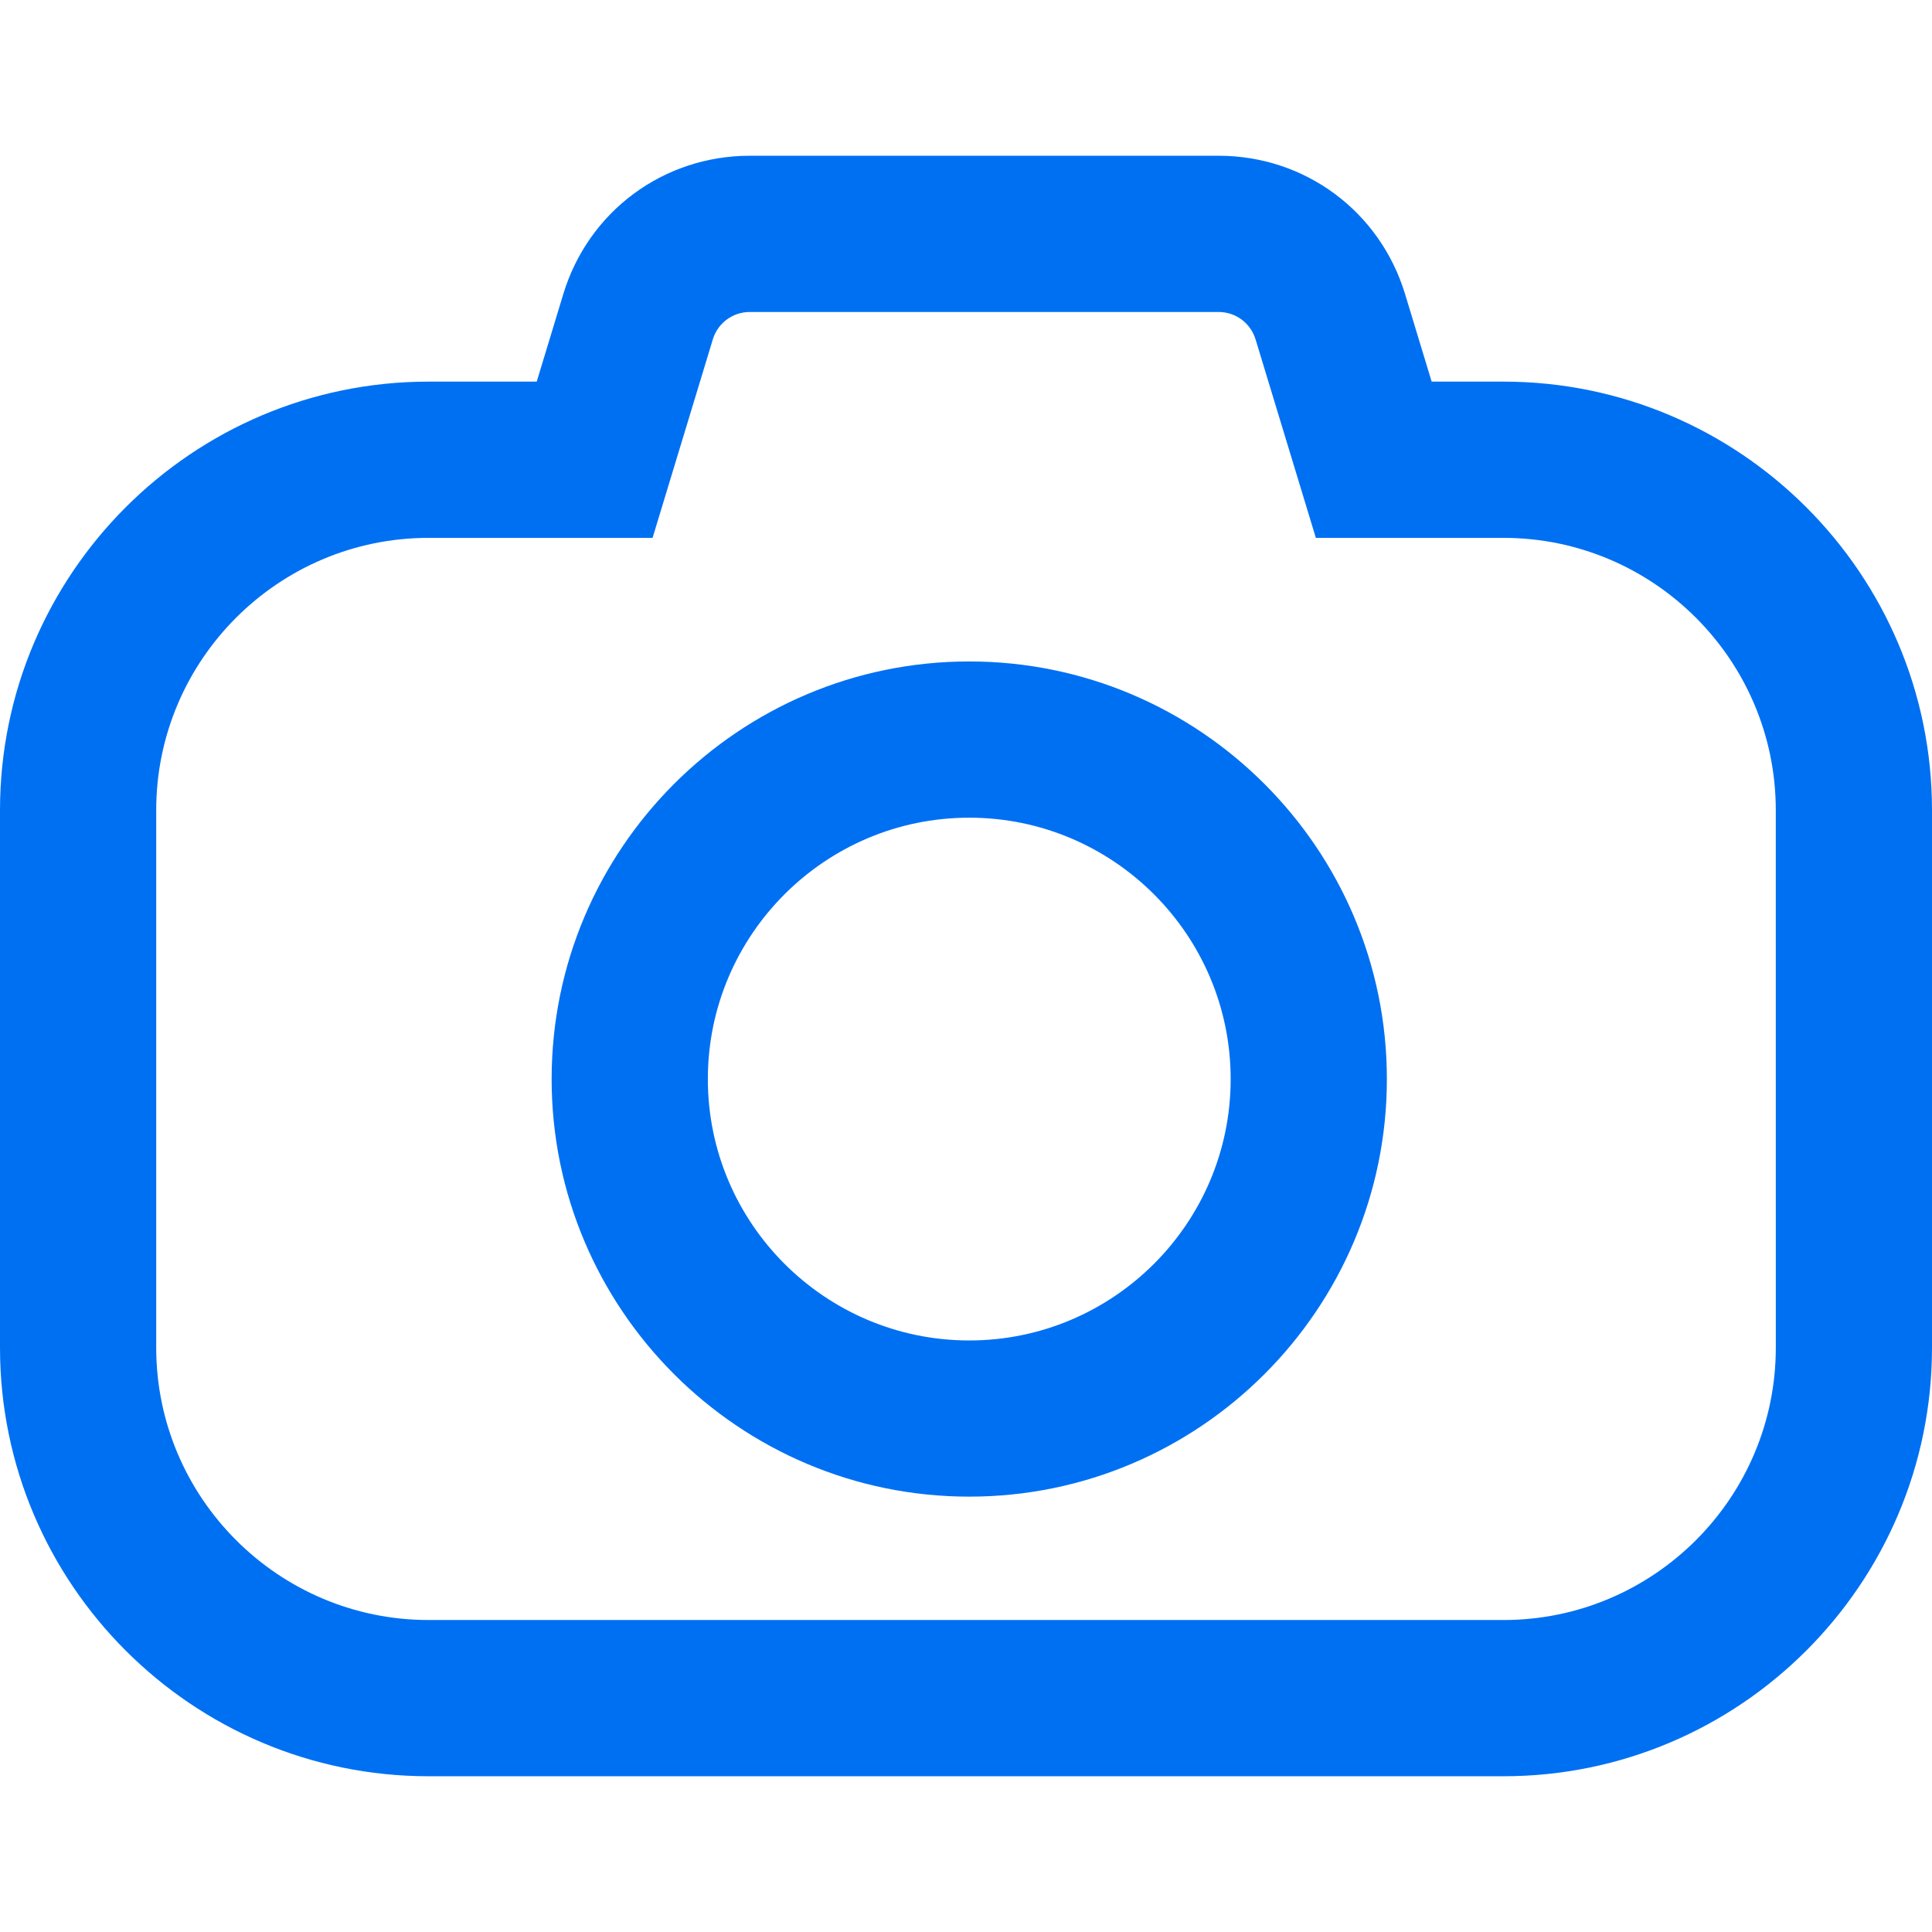
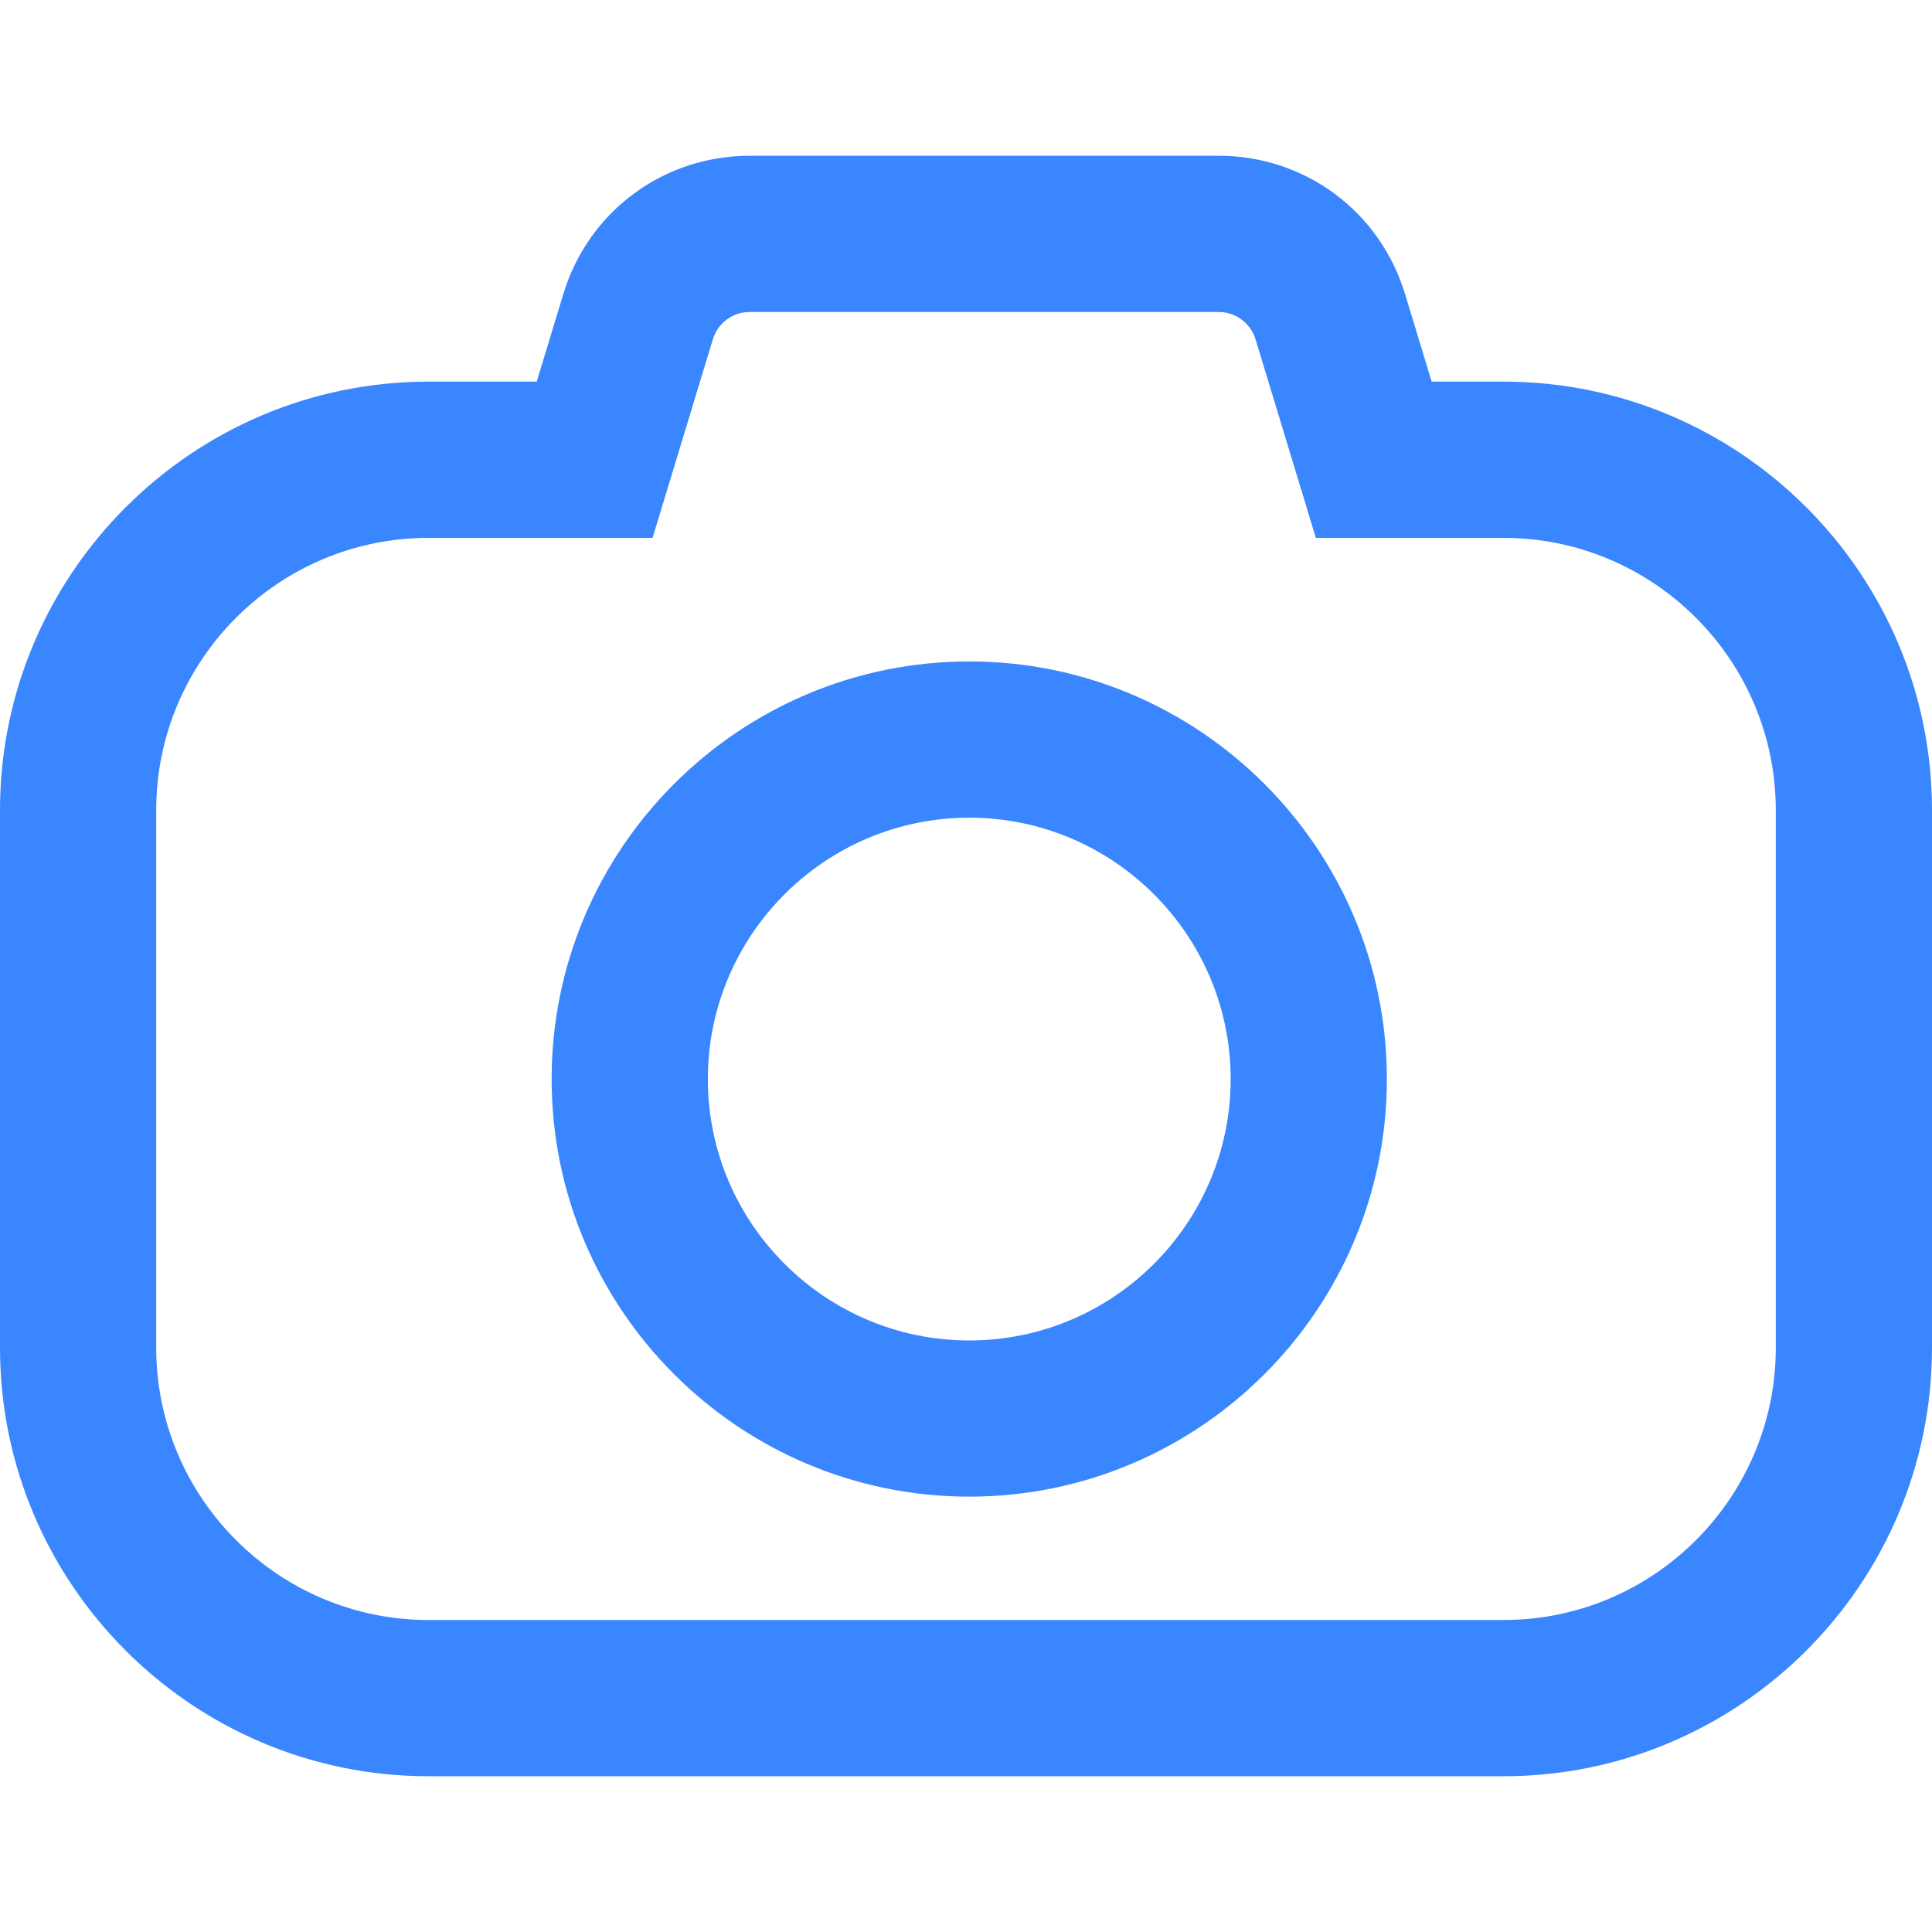
- <svg xmlns="http://www.w3.org/2000/svg" version="1.1" id="Capa_1" x="0px" y="0px" viewBox="0 0 74.207 74.207" fill="#0070f3" xml:space="preserve">
+ <svg xmlns="http://www.w3.org/2000/svg" version="1.1" id="Capa_1" x="0px" y="0px" viewBox="0 0 74.207 74.207" fill="#3a86ff" xml:space="preserve">
  <g>
    <path d="M57.746,14.658h-2.757l-1.021-3.363c-0.965-3.178-3.844-5.313-7.164-5.313H28.801c-3.321,0-6.201,2.135-7.165,5.313   l-1.021,3.363h-4.153C7.385,14.658,0,22.043,0,31.121v20.642c0,9.077,7.385,16.462,16.462,16.462h41.283   c9.077,0,16.462-7.385,16.462-16.462V31.121C74.208,22.043,66.823,14.658,57.746,14.658z M68.208,51.762   c0,5.769-4.693,10.462-10.462,10.462H16.462C10.693,62.223,6,57.53,6,51.762V31.121c0-5.769,4.693-10.462,10.462-10.462h8.603   l2.313-7.621c0.192-0.631,0.764-1.055,1.423-1.055h18.003c0.659,0,1.23,0.424,1.423,1.057l2.314,7.619h7.204   c5.769,0,10.462,4.693,10.462,10.462L68.208,51.762L68.208,51.762z" />
    <path d="M37.228,25.406c-8.844,0-16.04,7.195-16.04,16.04c0,8.844,7.195,16.039,16.04,16.039s16.041-7.195,16.041-16.039   C53.269,32.601,46.073,25.406,37.228,25.406z M37.228,51.486c-5.536,0-10.04-4.504-10.04-10.039c0-5.536,4.504-10.04,10.04-10.04   c5.537,0,10.041,4.504,10.041,10.04C47.269,46.982,42.765,51.486,37.228,51.486z" />
  </g>
  <g>
</g>
  <g>
</g>
  <g>
</g>
  <g>
</g>
  <g>
</g>
  <g>
</g>
  <g>
</g>
  <g>
</g>
  <g>
</g>
  <g>
</g>
  <g>
</g>
  <g>
</g>
  <g>
</g>
  <g>
</g>
  <g>
</g>
</svg>
